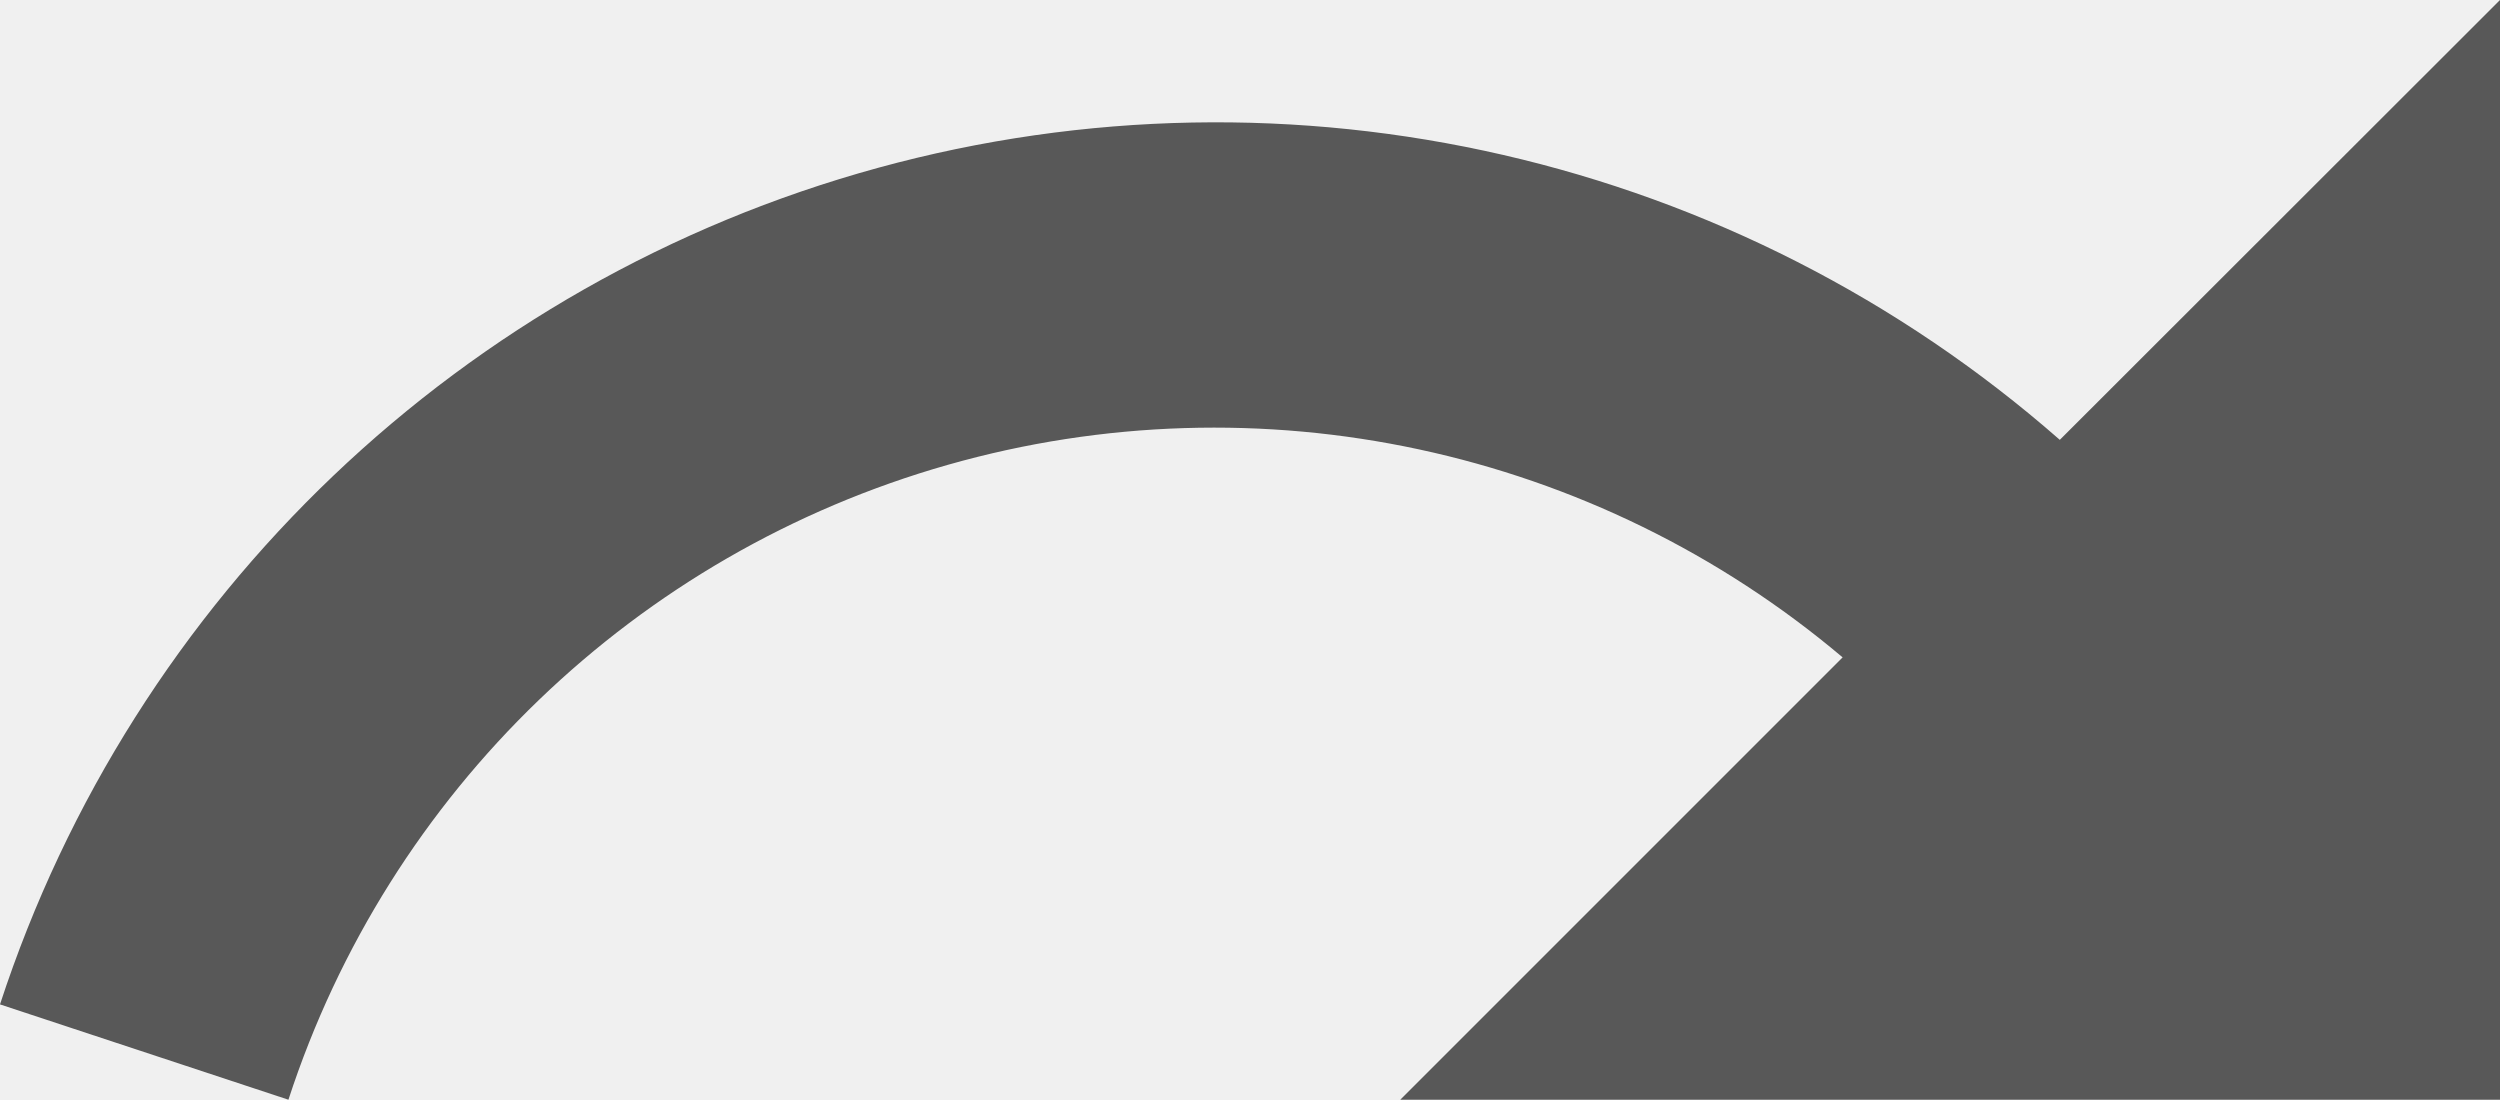
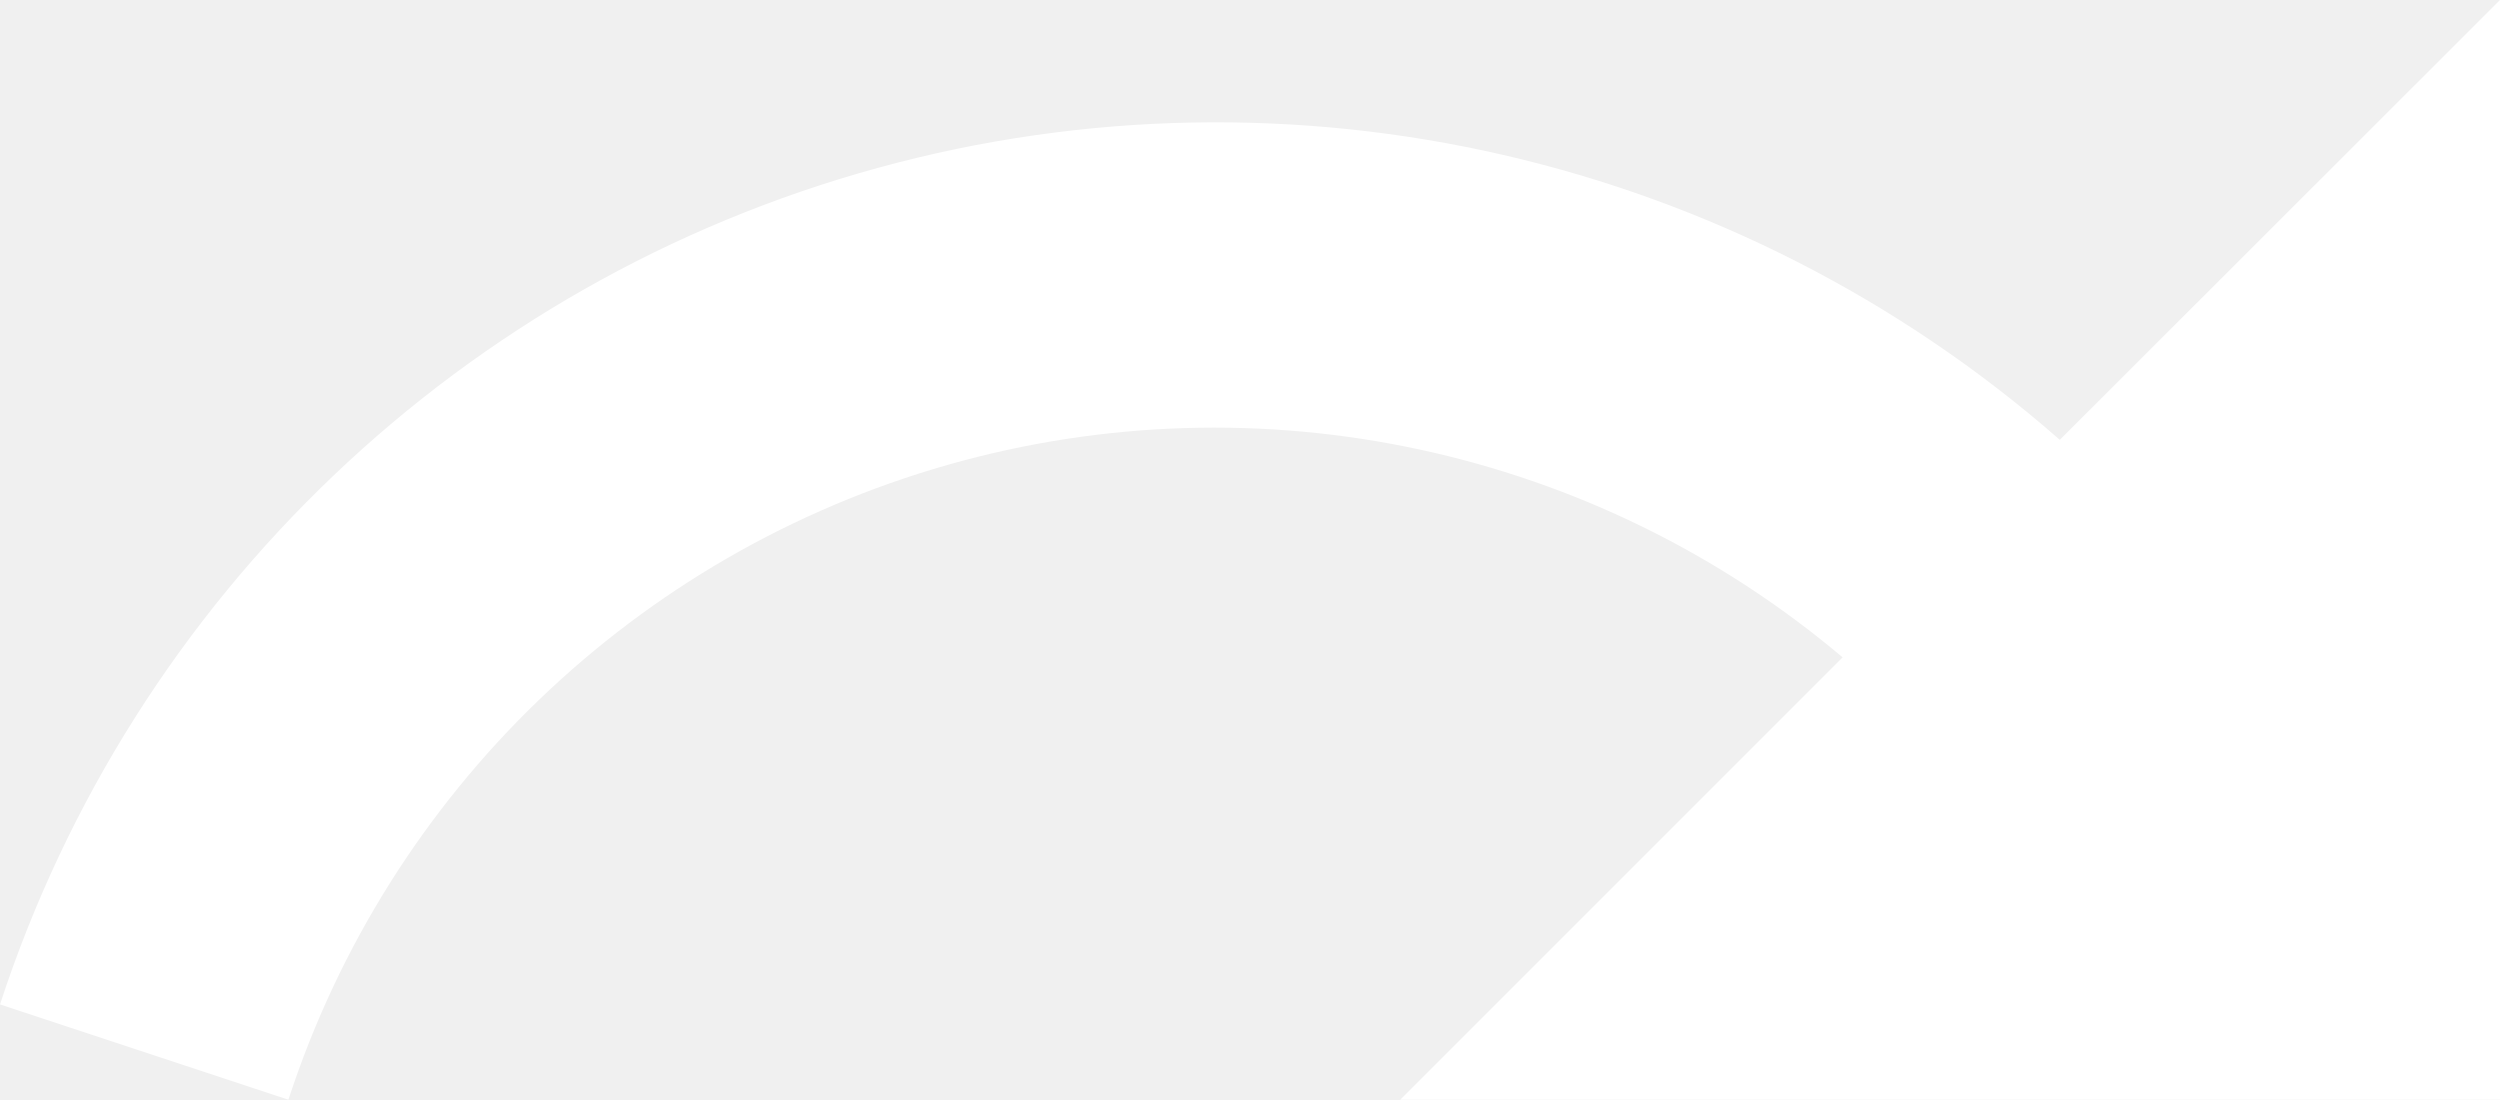
<svg xmlns="http://www.w3.org/2000/svg" width="20.985" height="9.231" viewBox="0 0 20.985 9.231">
-   <path id="Icon_material-redo" data-name="Icon material-redo" d="M19.6,14.192A10.74,10.74,0,0,0,2.31,18.931l2.421.8a8.175,8.175,0,0,1,13.046-3.713l-3.713,3.713h9.231V10.5Z" transform="translate(-2.31 -10.5)" fill="#585858" />
+   <path id="Icon_material-redo" data-name="Icon material-redo" d="M19.6,14.192A10.74,10.74,0,0,0,2.31,18.931l2.421.8a8.175,8.175,0,0,1,13.046-3.713l-3.713,3.713h9.231V10.5Z" transform="translate(-2.31 -10.5)" fill="white" />
</svg>
